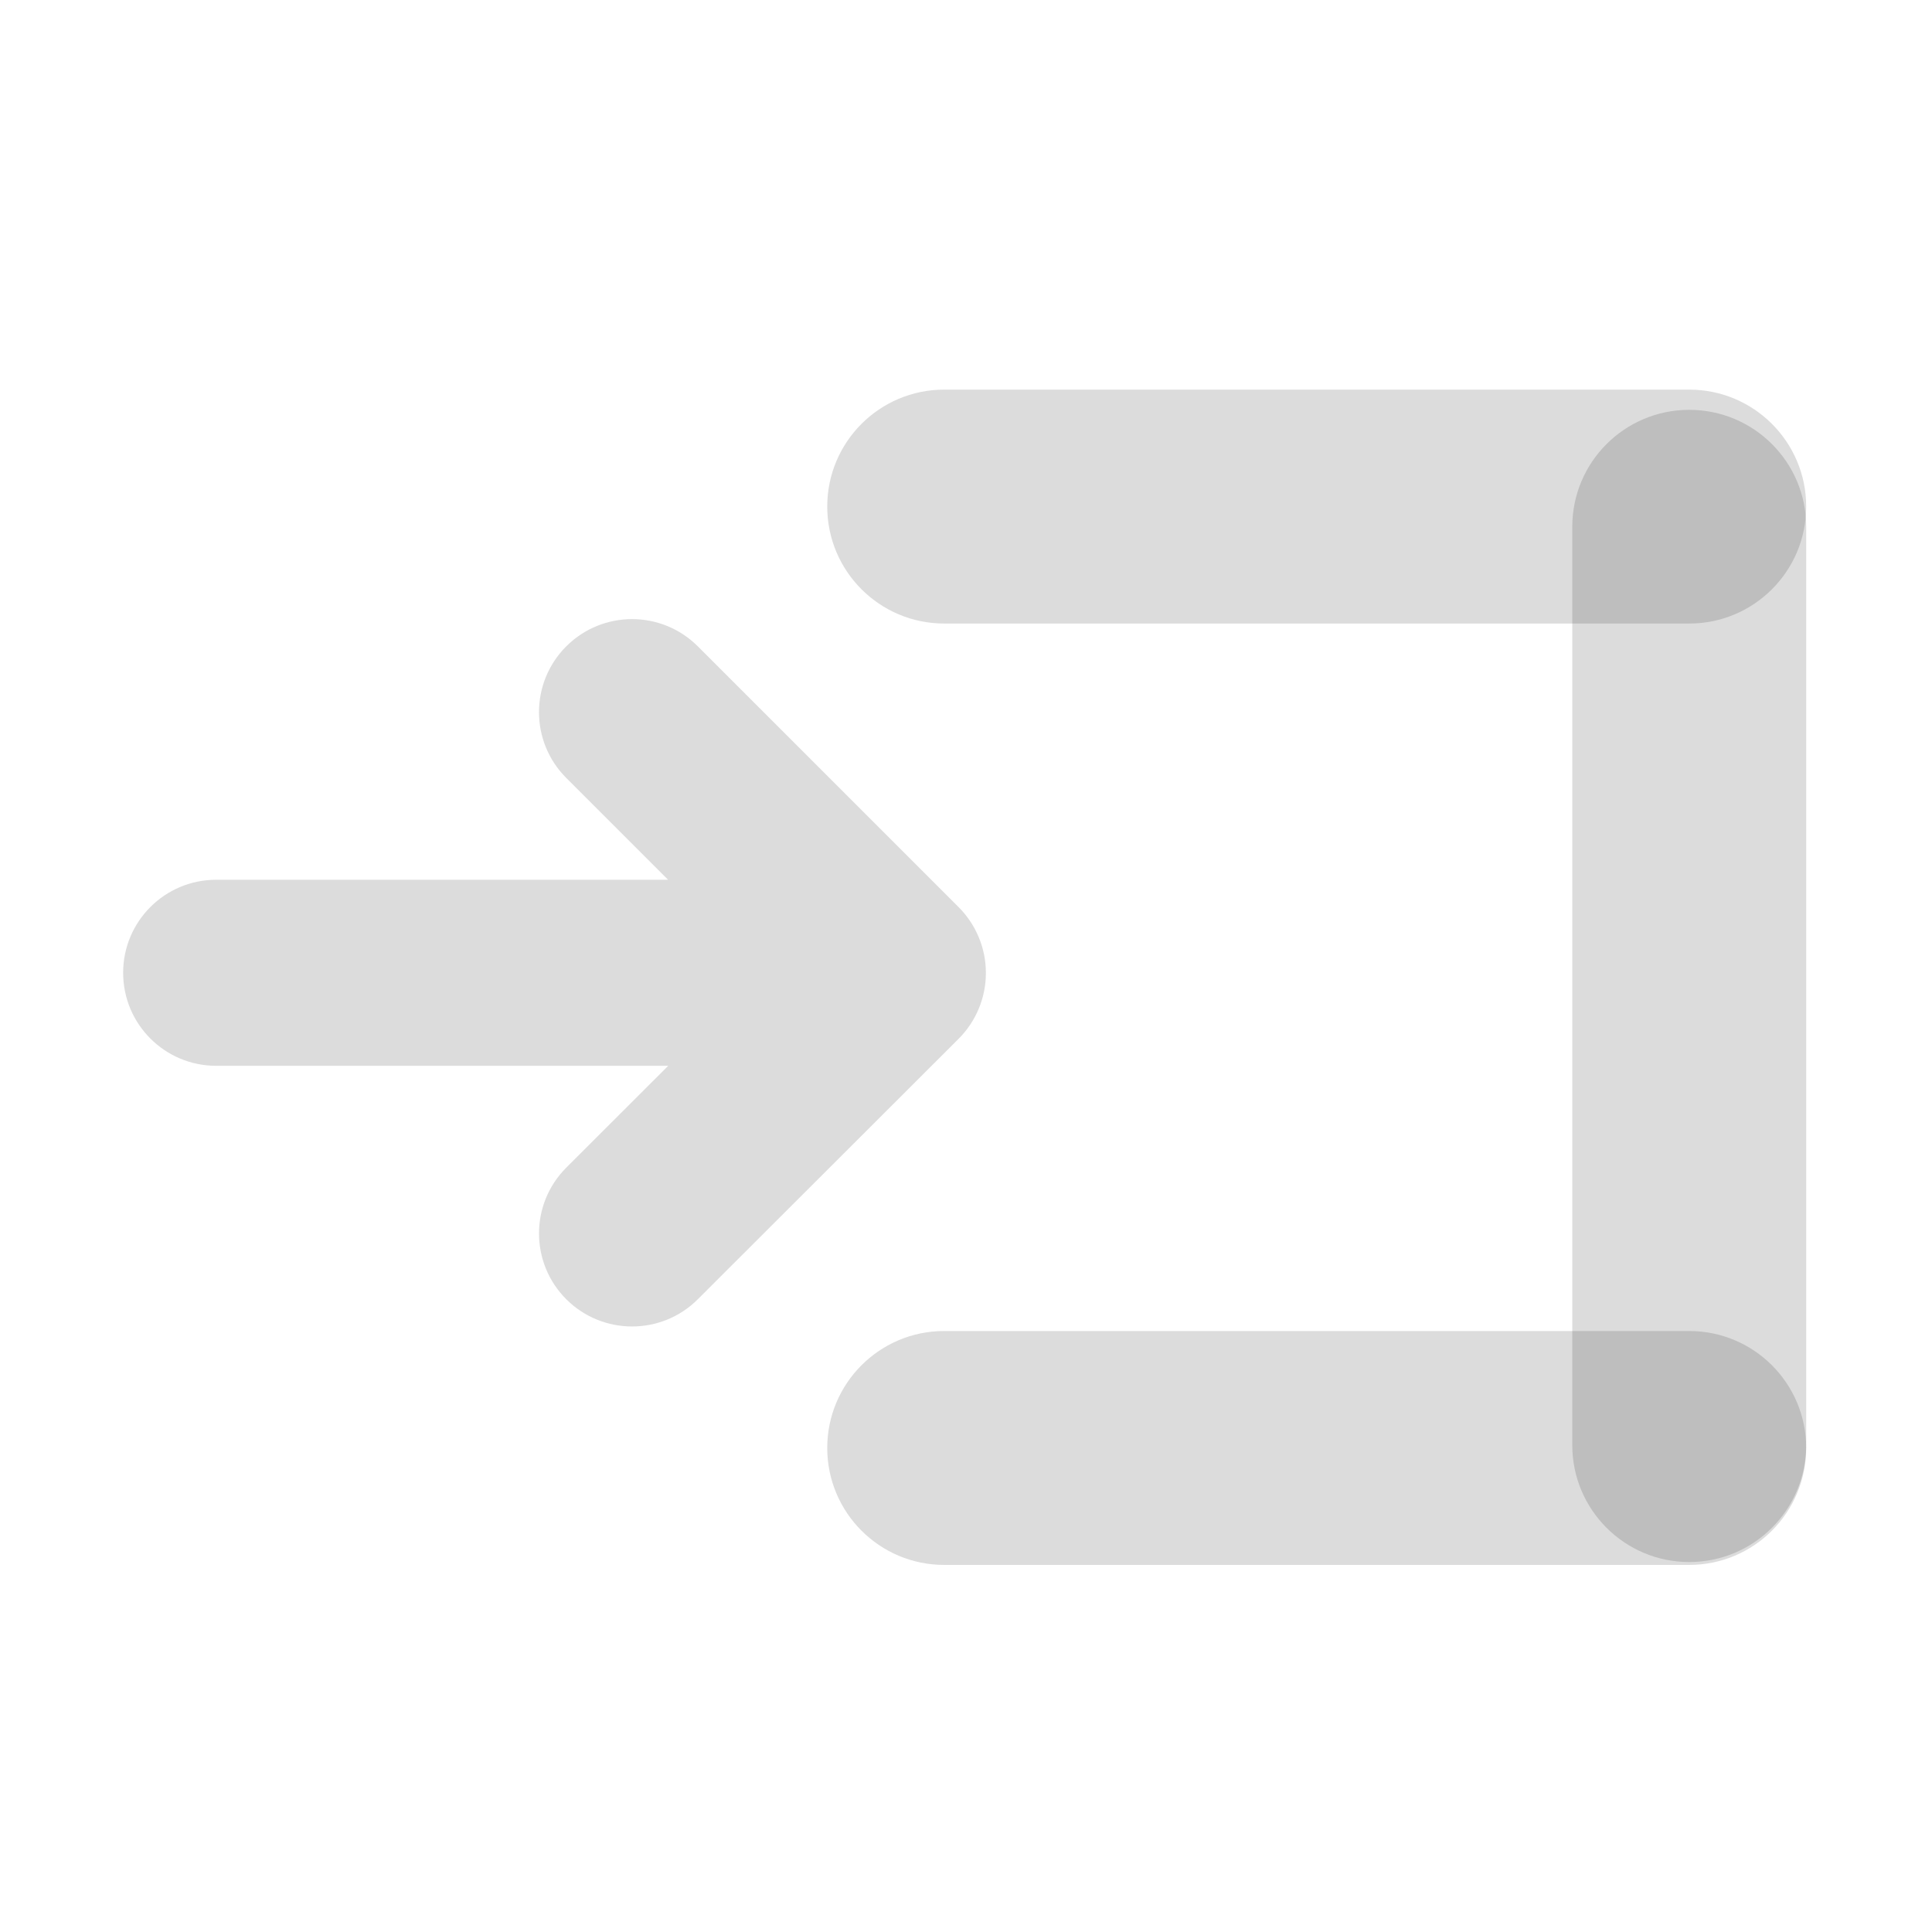
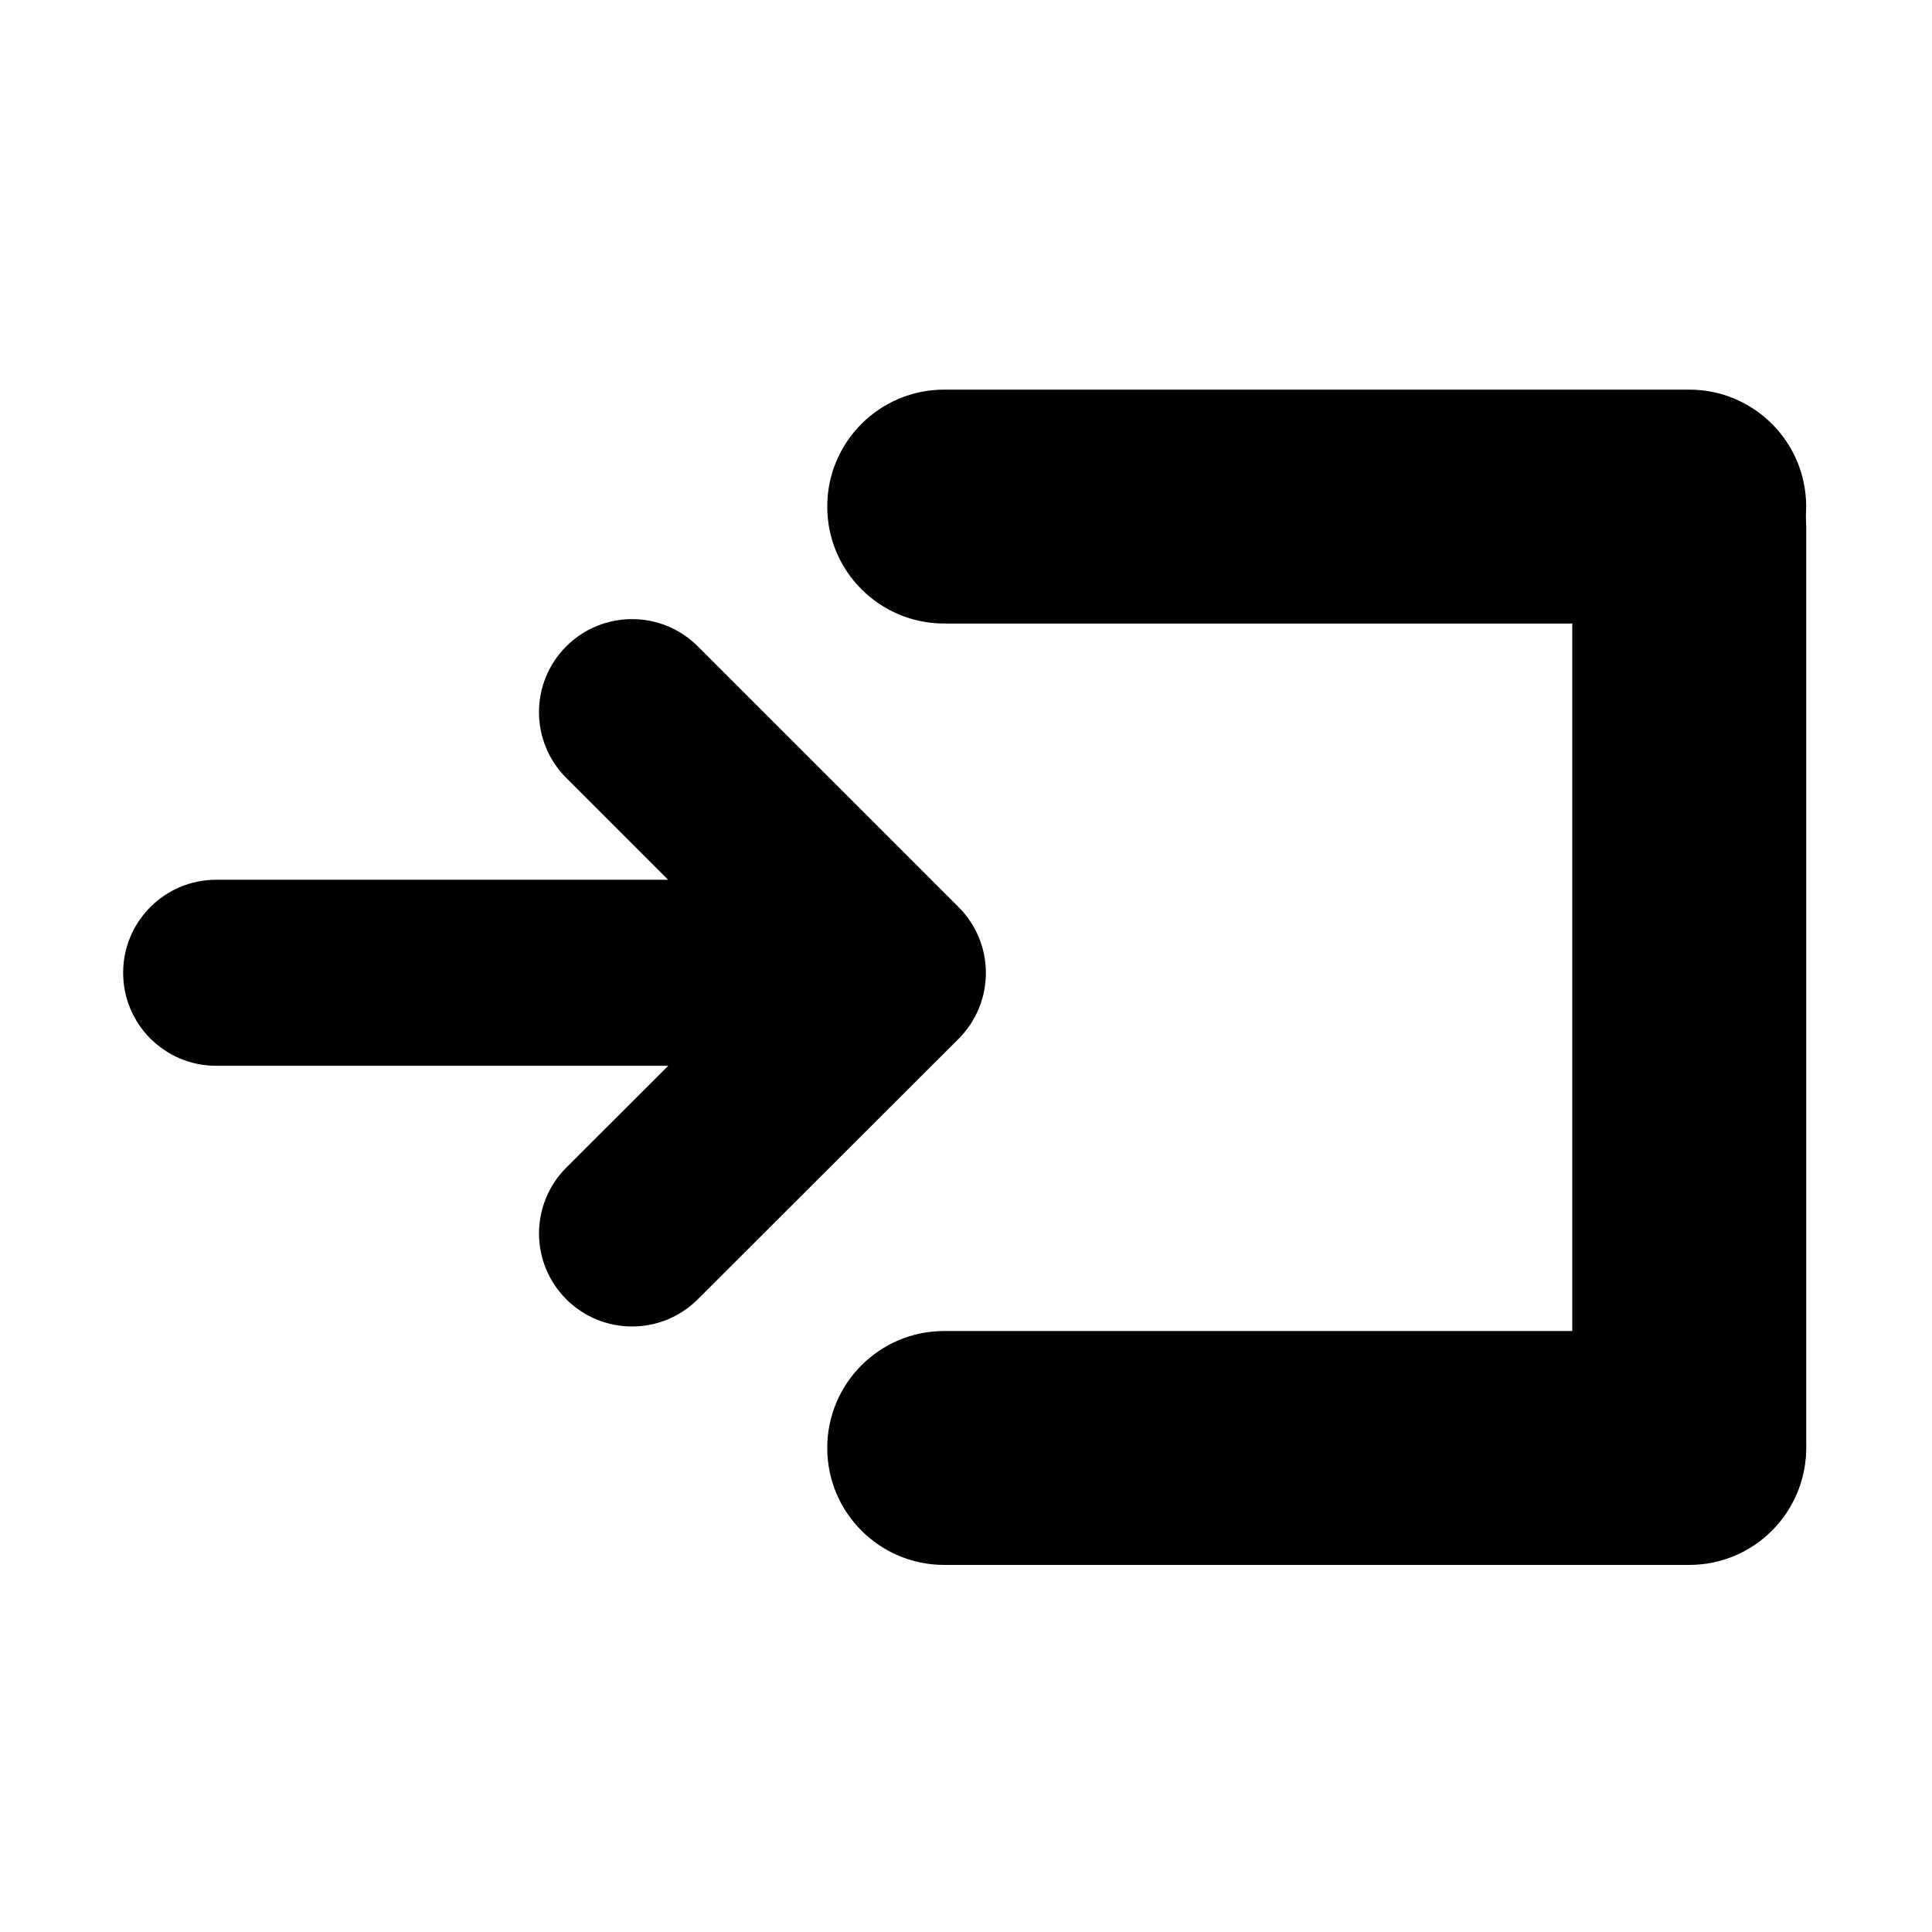
- <svg xmlns="http://www.w3.org/2000/svg" version="1.1" id="Layer_1" x="0px" y="0px" width="100%" height="100%" viewBox="0 -5 100 100" enable-background="new 0 0 100 100" xml:space="preserve" fill-opacity="0.14">
+ <svg xmlns="http://www.w3.org/2000/svg" version="1.1" id="Layer_1" x="0px" y="0px" width="100%" height="100%" viewBox="0 -5 100 100" enable-background="new 0 0 100 100" xml:space="preserve">
  <path d="M93.488,21.22c0,3.344-2.71,6.054-6.054,6.054H48.872c-3.344,0-6.054-2.71-6.054-6.054l0,0c0-3.343,2.71-6.053,6.054-6.053  h38.562C90.778,15.167,93.488,17.877,93.488,21.22L93.488,21.22z" />
  <path d="M93.488,69.946c0,3.344-2.71,6.054-6.054,6.054H48.872c-3.344,0-6.054-2.71-6.054-6.054l0,0c0-3.344,2.71-6.053,6.054-6.053  h38.562C90.778,63.894,93.488,66.603,93.488,69.946L93.488,69.946z" />
  <path d="M87.435,75.851c-3.344,0-6.054-2.711-6.054-6.054V22.266c0-3.343,2.71-6.053,6.054-6.053l0,0  c3.344,0,6.054,2.71,6.054,6.053v47.531C93.488,73.14,90.778,75.851,87.435,75.851L87.435,75.851z" />
  <path d="M49.62,41.955l-13.501-13.5c-1.88-1.88-4.929-1.88-6.81,0c-1.881,1.881-1.881,4.93,0,6.81l5.271,5.271H11.191  c-2.661,0-4.817,2.156-4.817,4.815c0,2.66,2.156,4.815,4.817,4.815h23.396l-5.275,5.269c-1.882,1.881-1.884,4.929-0.004,6.812  c0.94,0.94,2.174,1.411,3.407,1.411c1.232,0,2.464-0.469,3.403-1.408l13.5-13.482c0.903-0.903,1.411-2.128,1.411-3.405  C51.031,44.083,50.521,42.857,49.62,41.955z" />
</svg>
